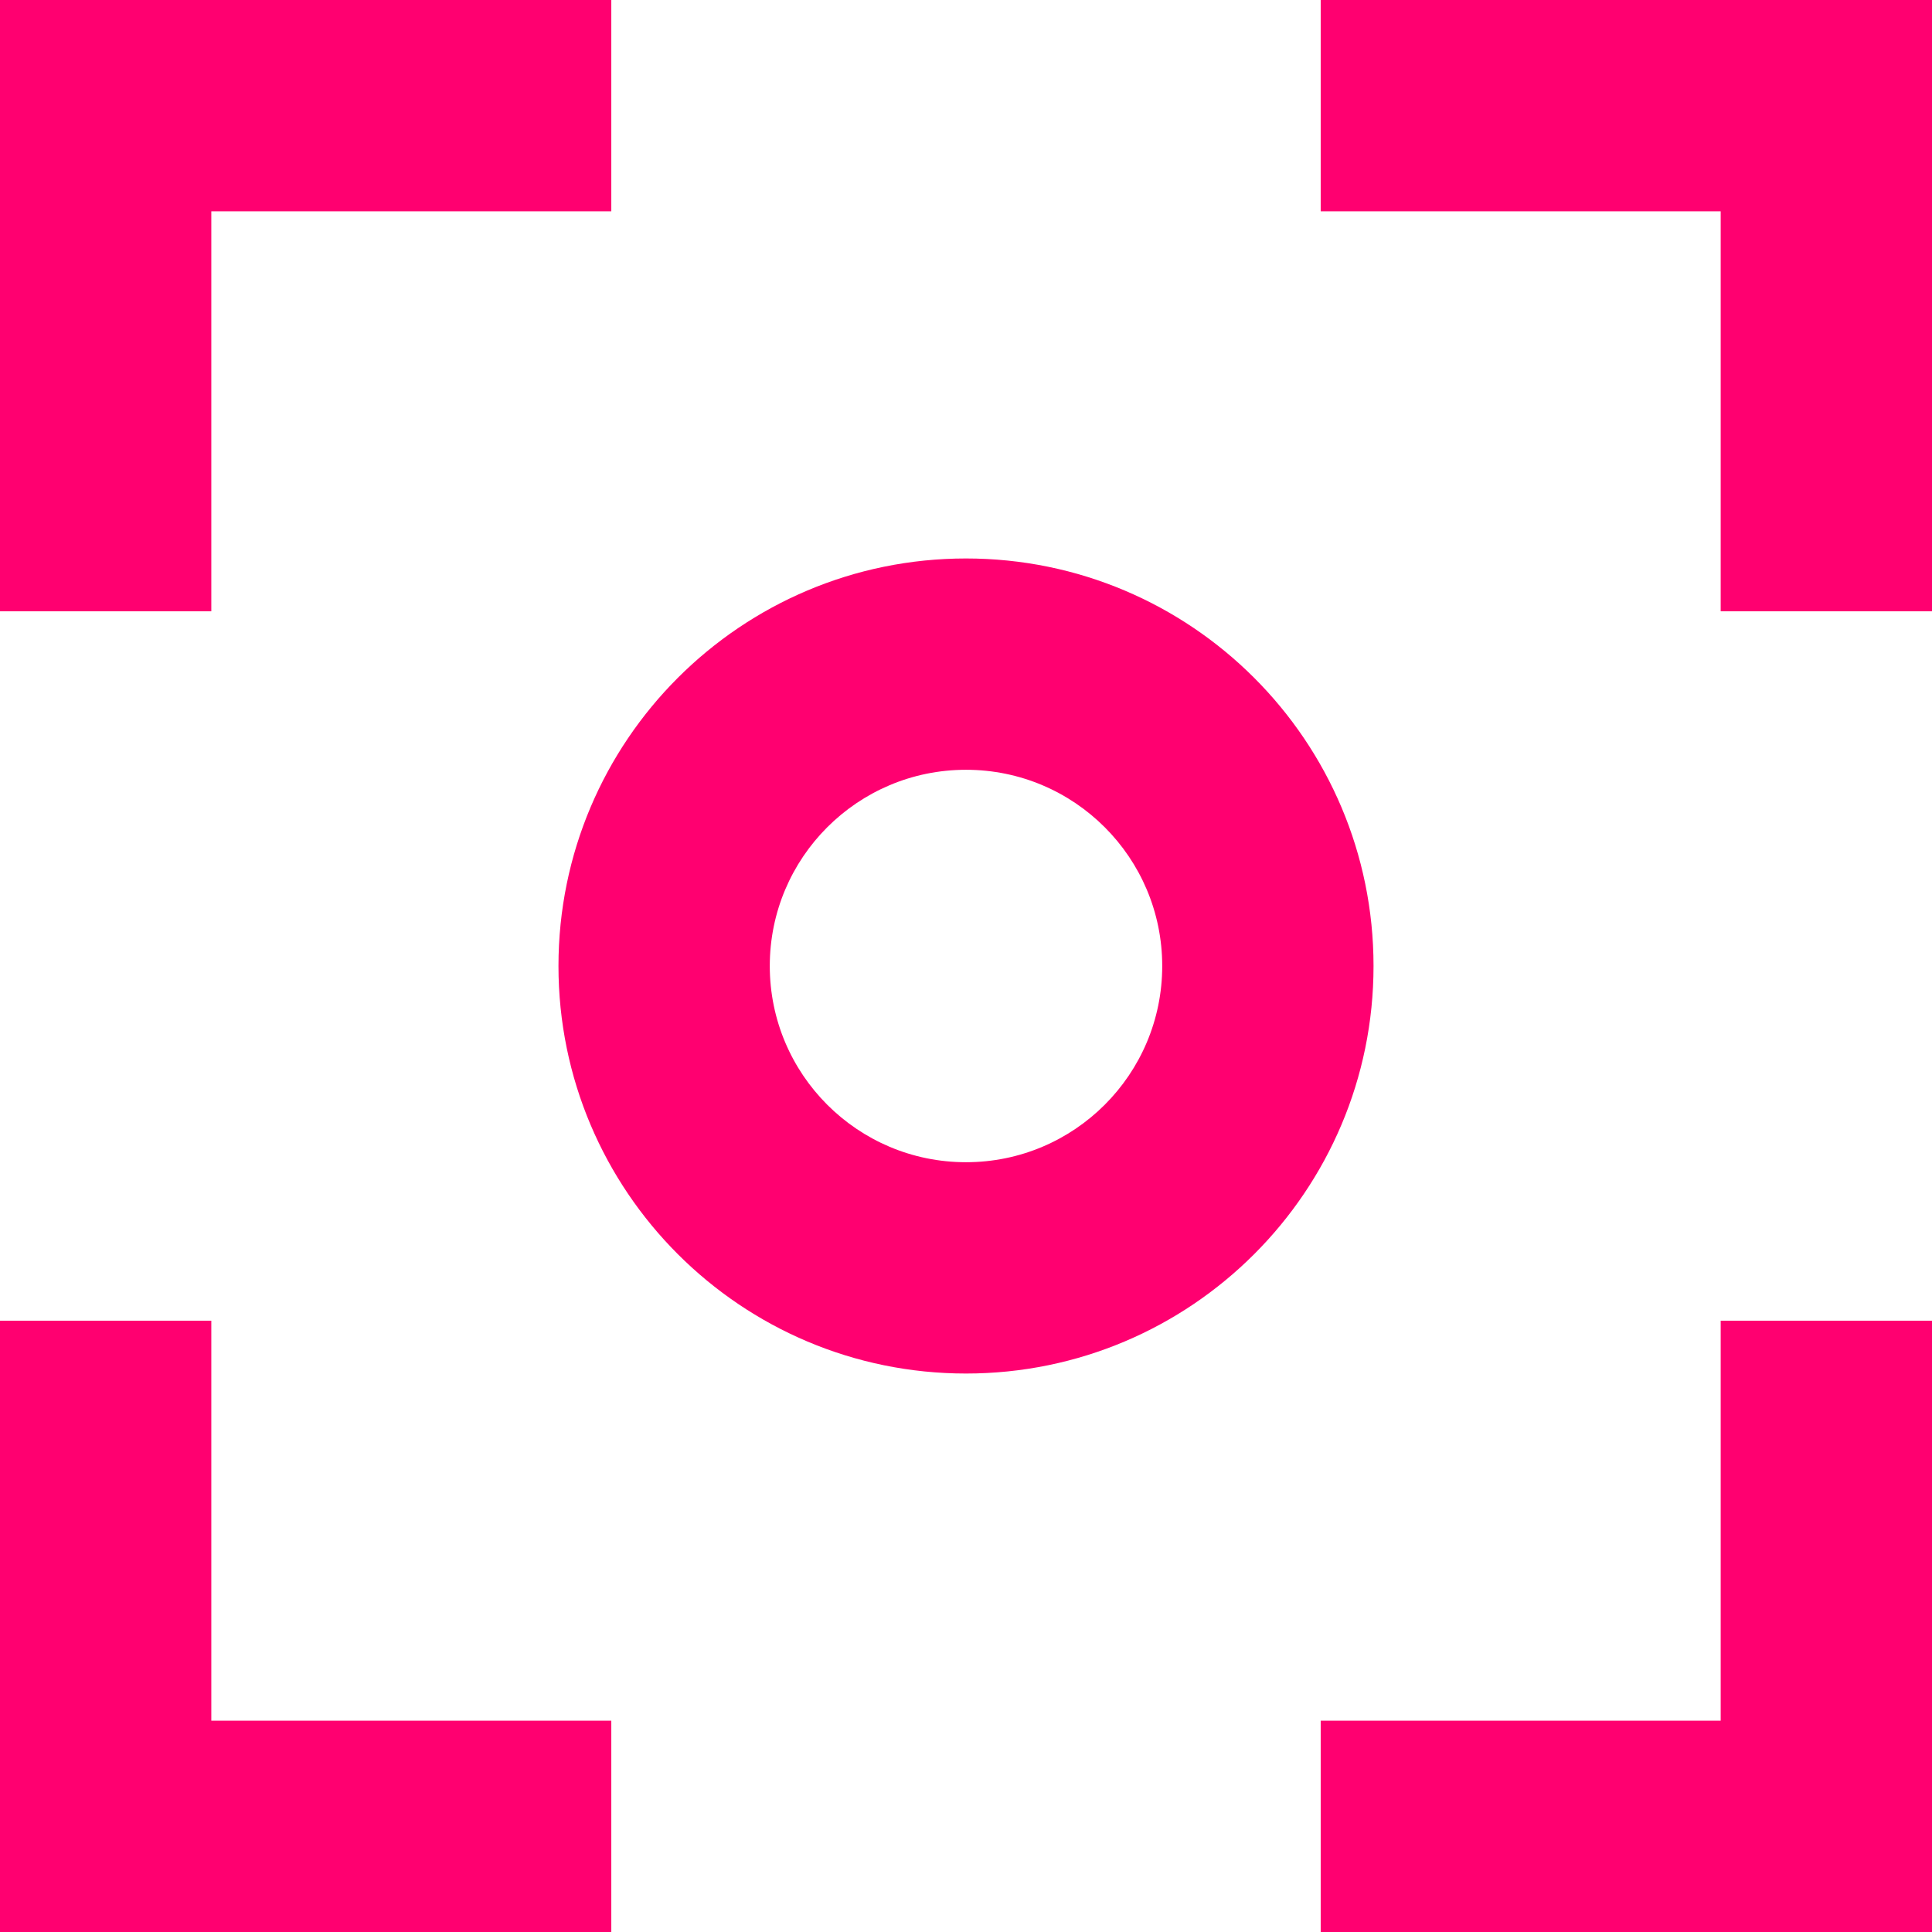
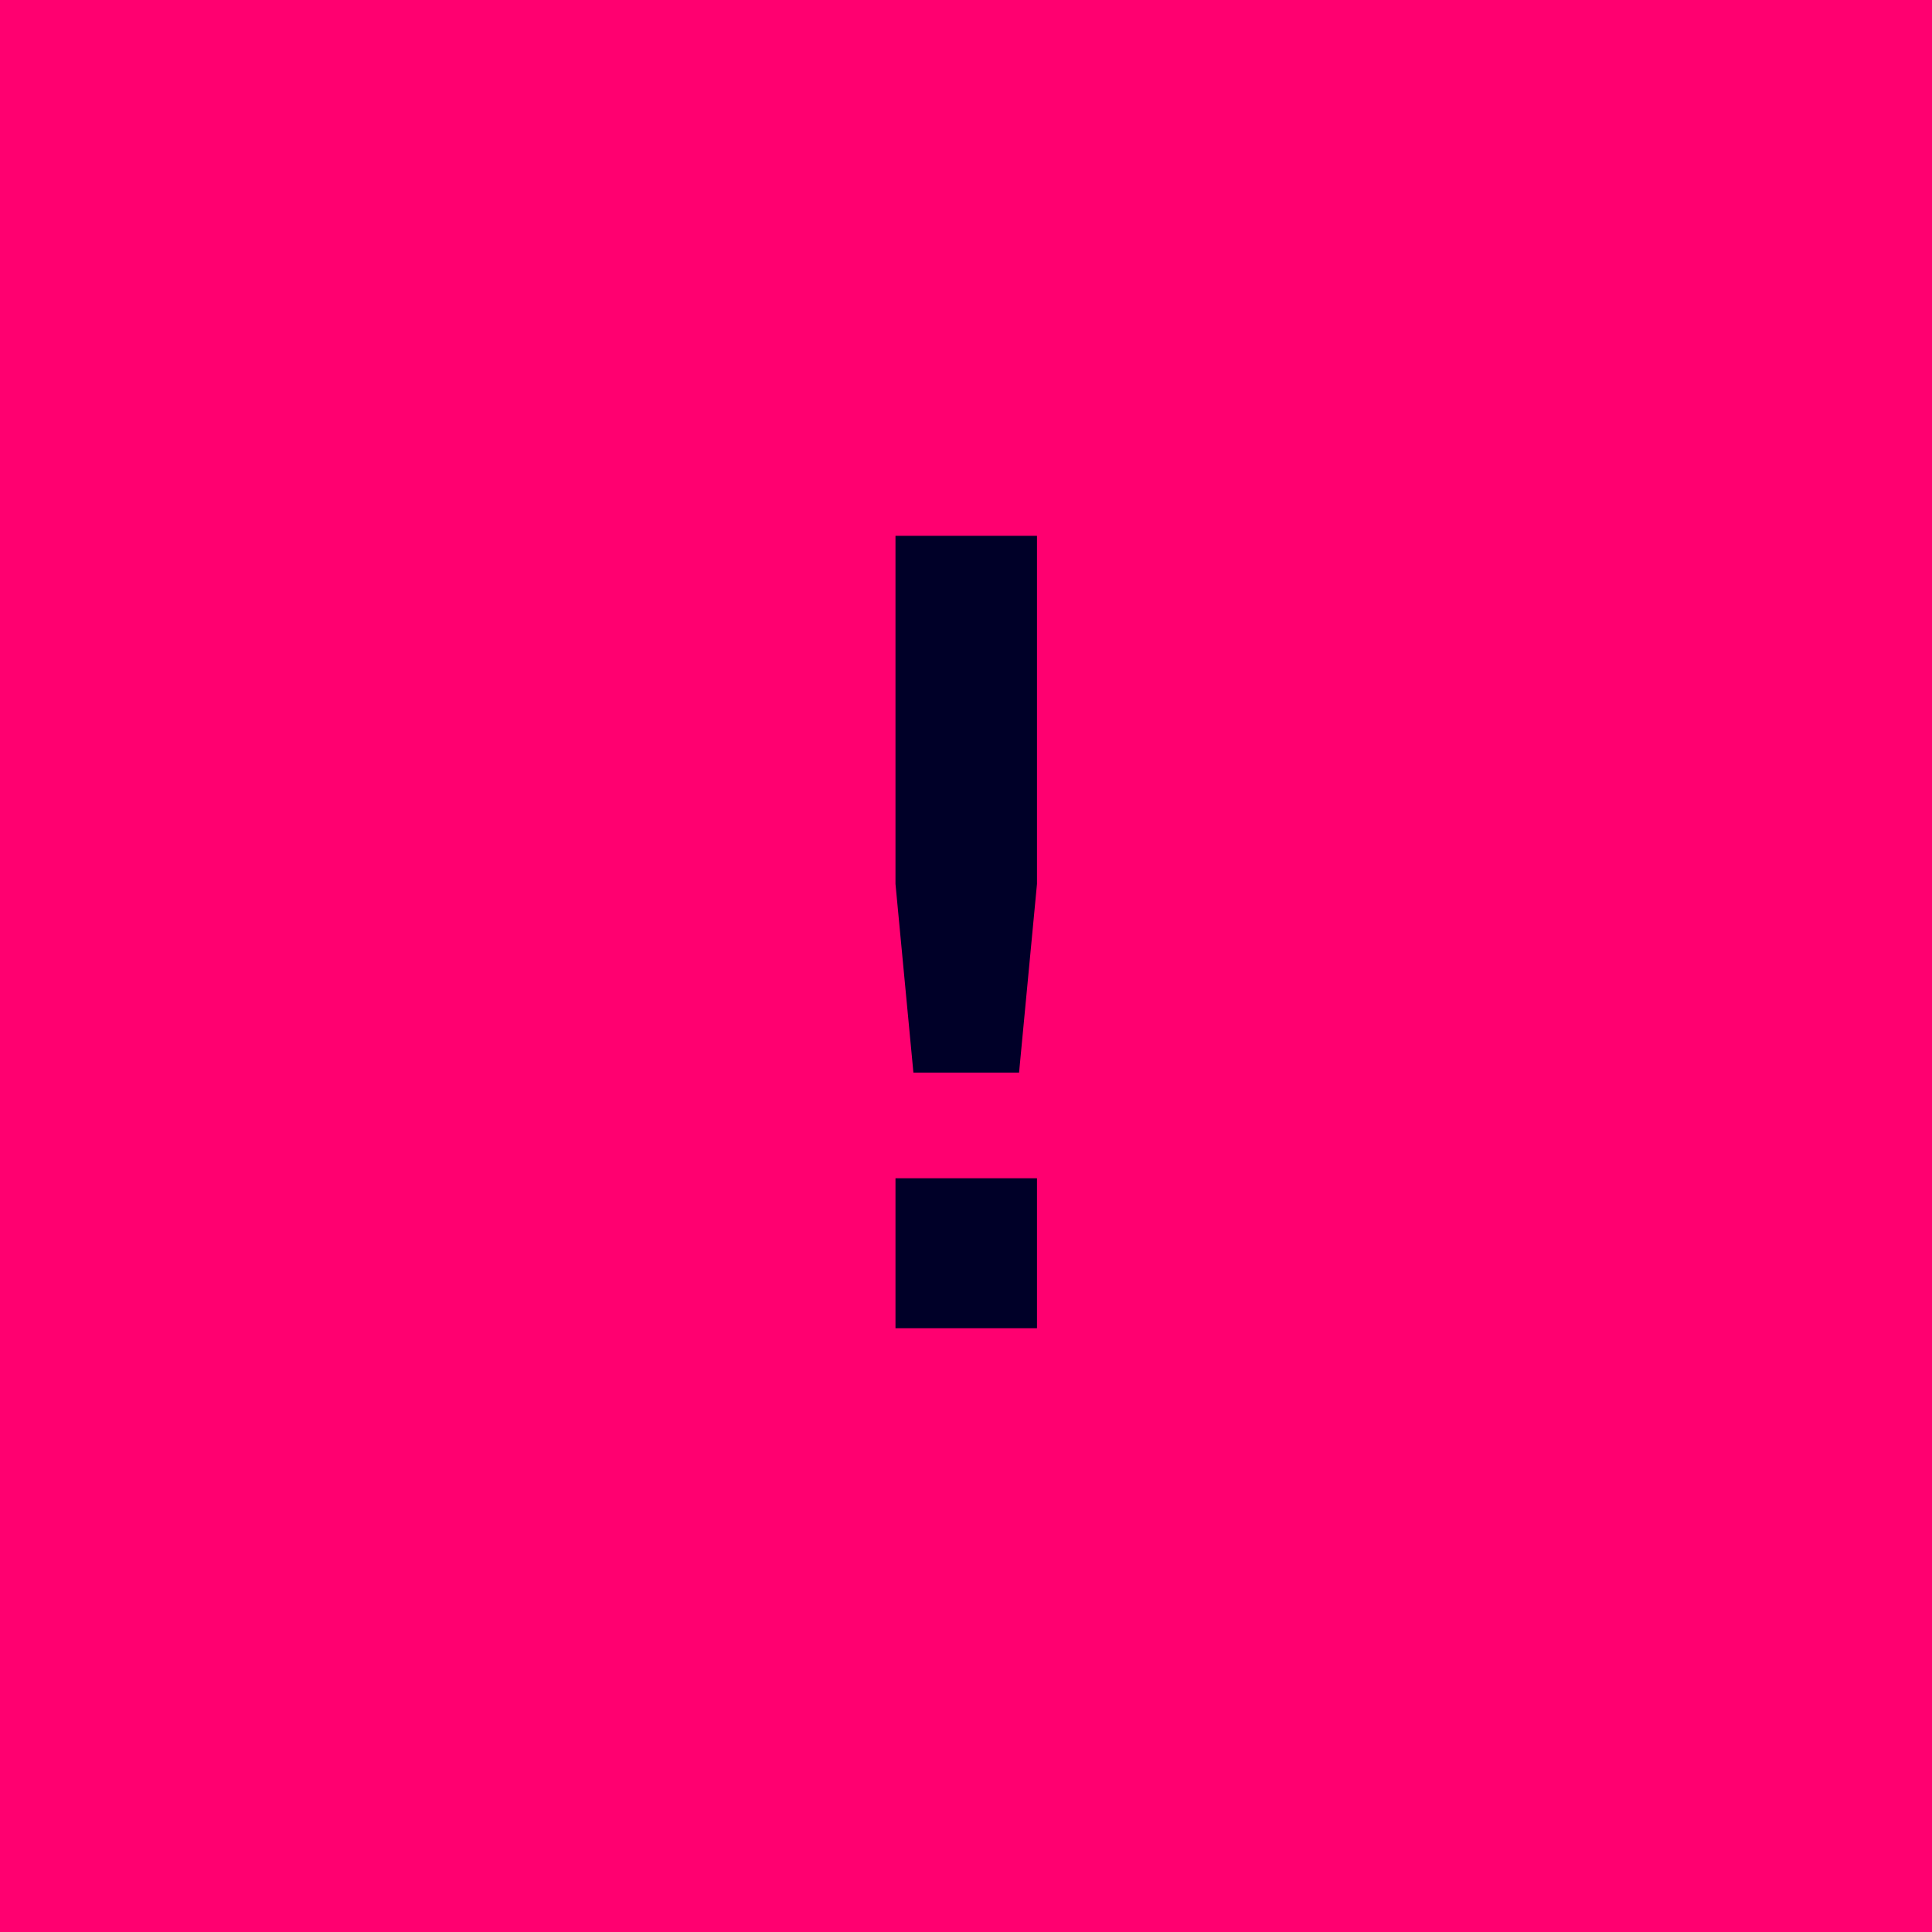
- <svg xmlns="http://www.w3.org/2000/svg" width="256" height="256" viewBox="0 0 256 256" fill="none">
-   <path d="M81 0V28H28L28 81H0V0H81Z" fill="#FF0070" />
-   <path d="M256 81V0H175V28L228 28V81H256Z" fill="#FF0070" />
-   <path d="M175 256H256V175H228L228 228L175 228V256Z" fill="#FF0070" />
-   <path d="M1.06219e-05 175L0 256H81V228L28 228L28 175H1.06219e-05Z" fill="#FF0070" />
-   <path fill-rule="evenodd" clip-rule="evenodd" d="M128 74C98.177 74 74 98.177 74 128C74 157.823 98.177 182 128 182C157.823 182 182 157.823 182 128C182 98.177 157.823 74 128 74ZM102 128C102 113.641 113.641 102 128 102C142.359 102 154 113.641 154 128C154 142.359 142.359 154 128 154C113.641 154 102 142.359 102 128Z" fill="#FF0070" />
+ <svg xmlns="http://www.w3.org/2000/svg" viewBox="0 0 32 32">
+   <rect width="32" height="32" fill="#ff0070" />
+   <text x="16" y="22" text-anchor="middle" font-family="monospace" font-size="18" font-weight="700" fill="#000028">!</text>
</svg>
